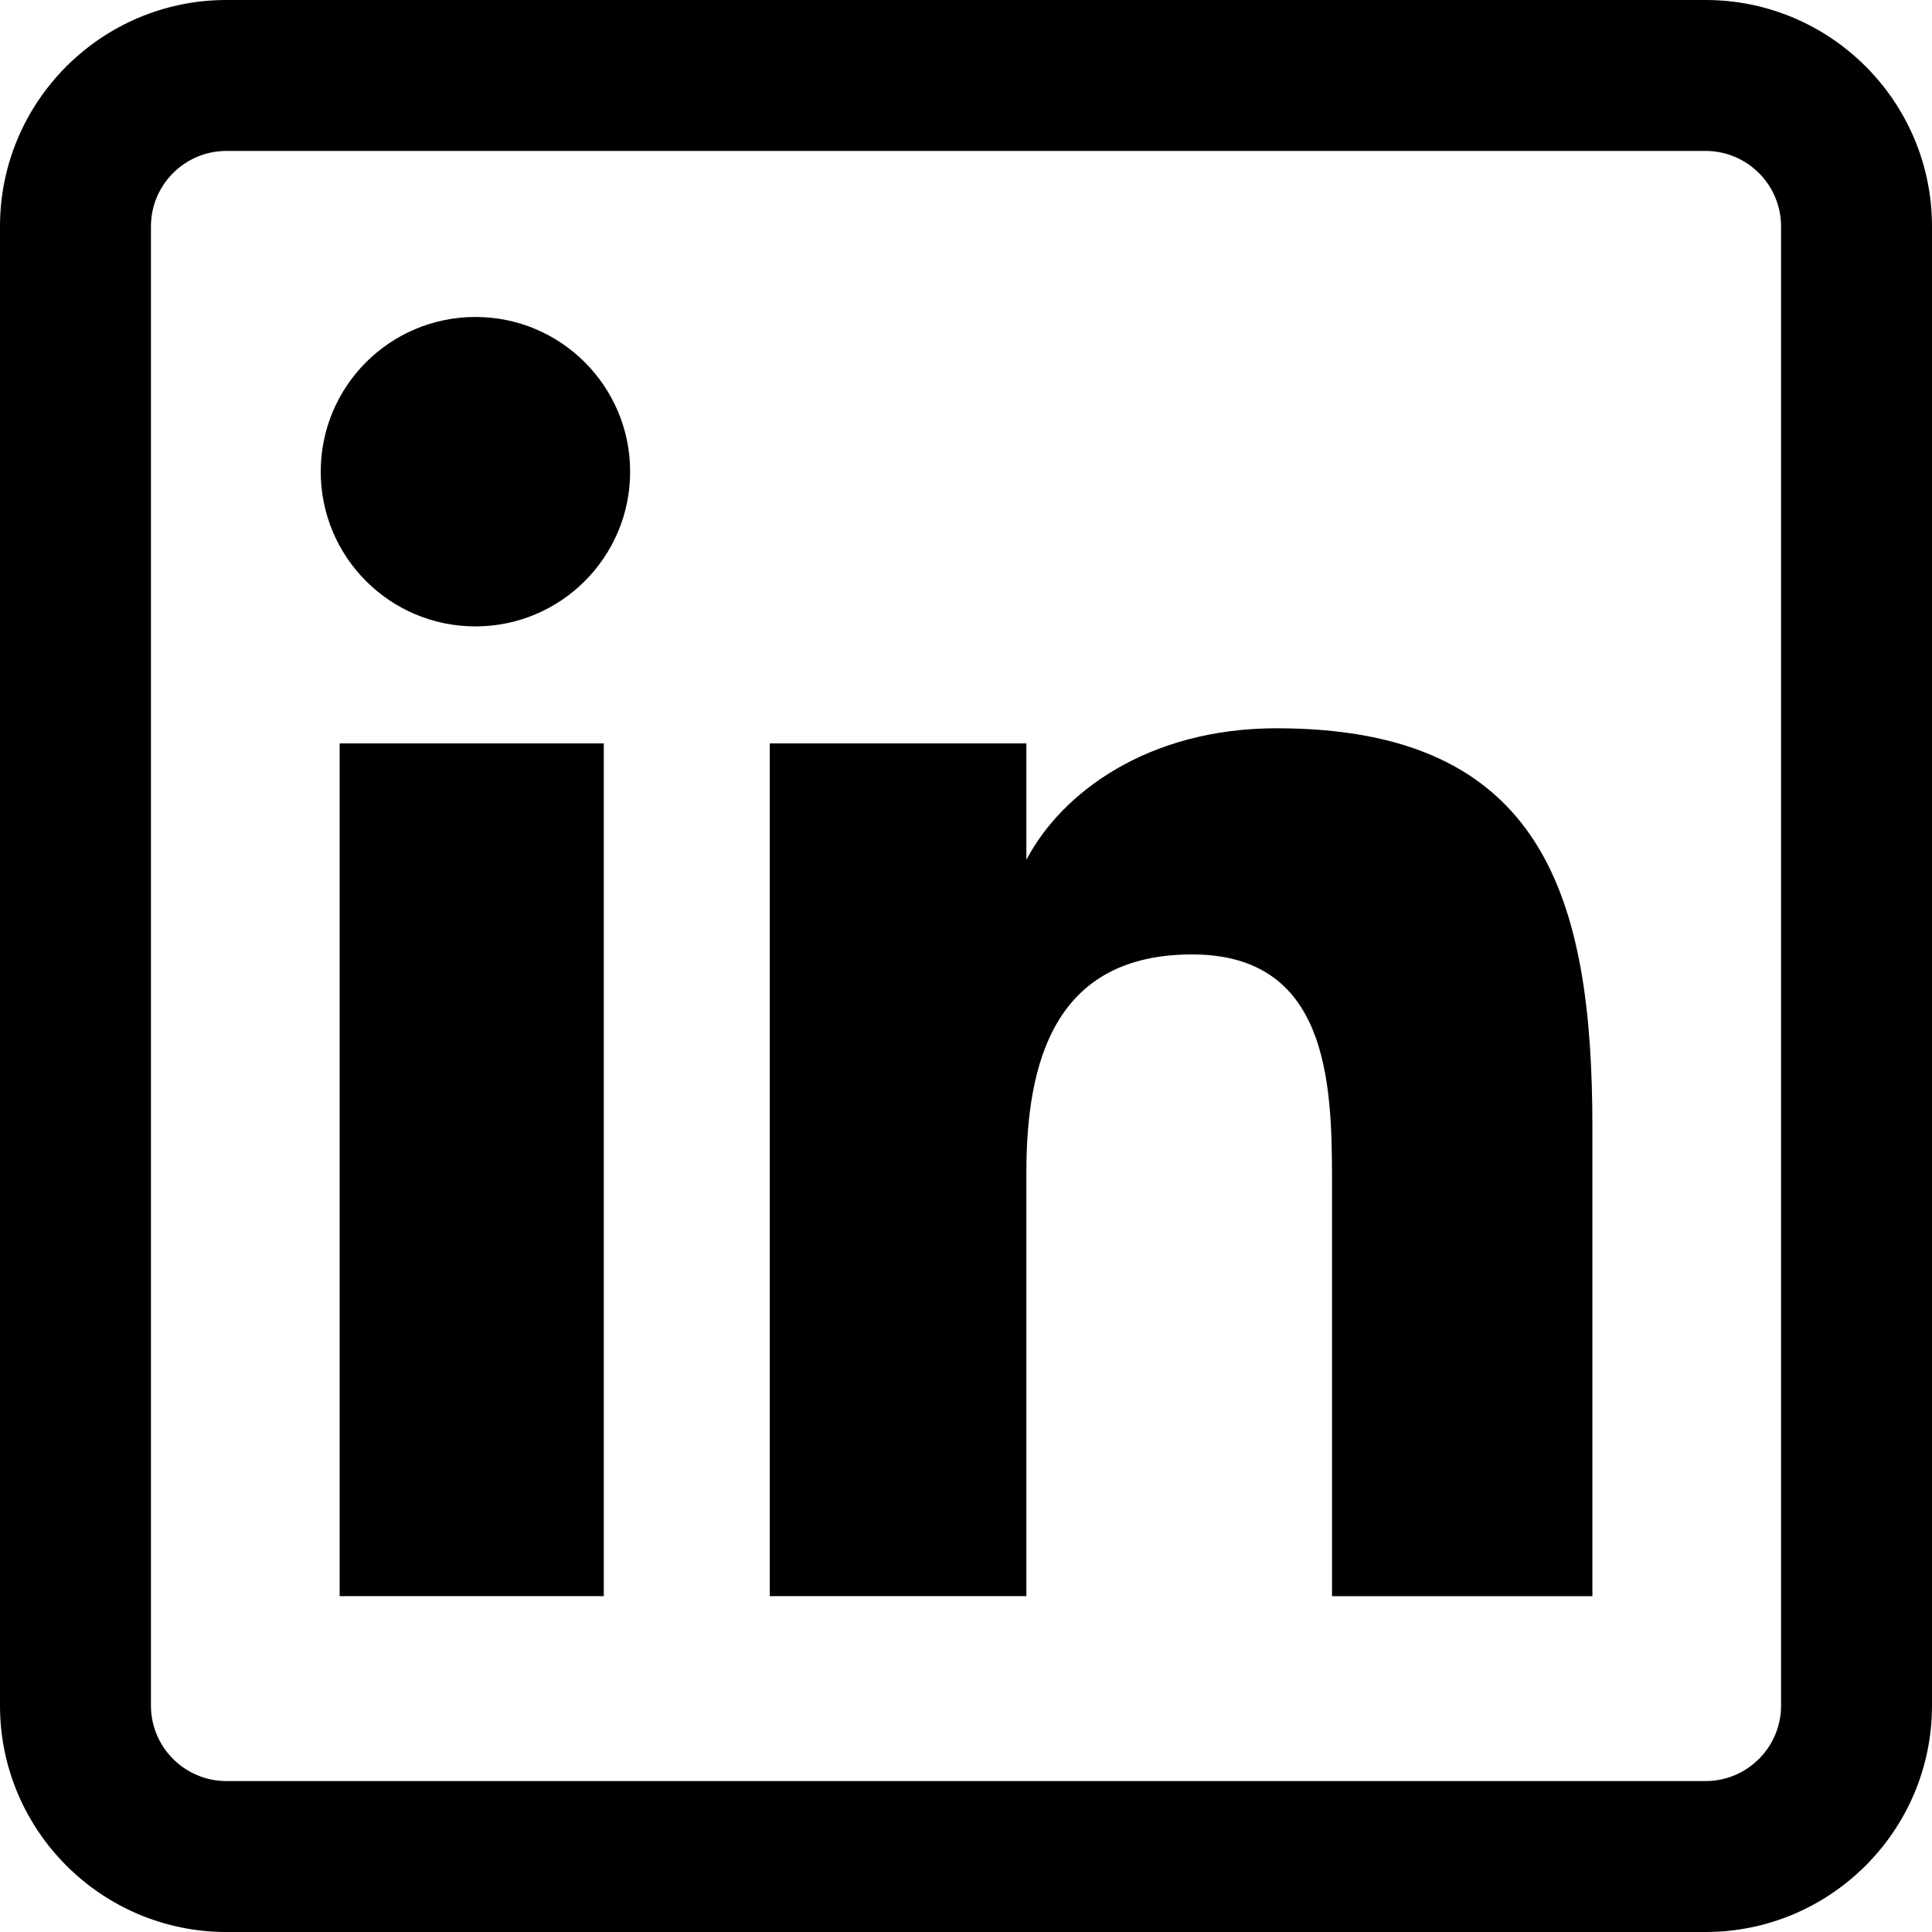
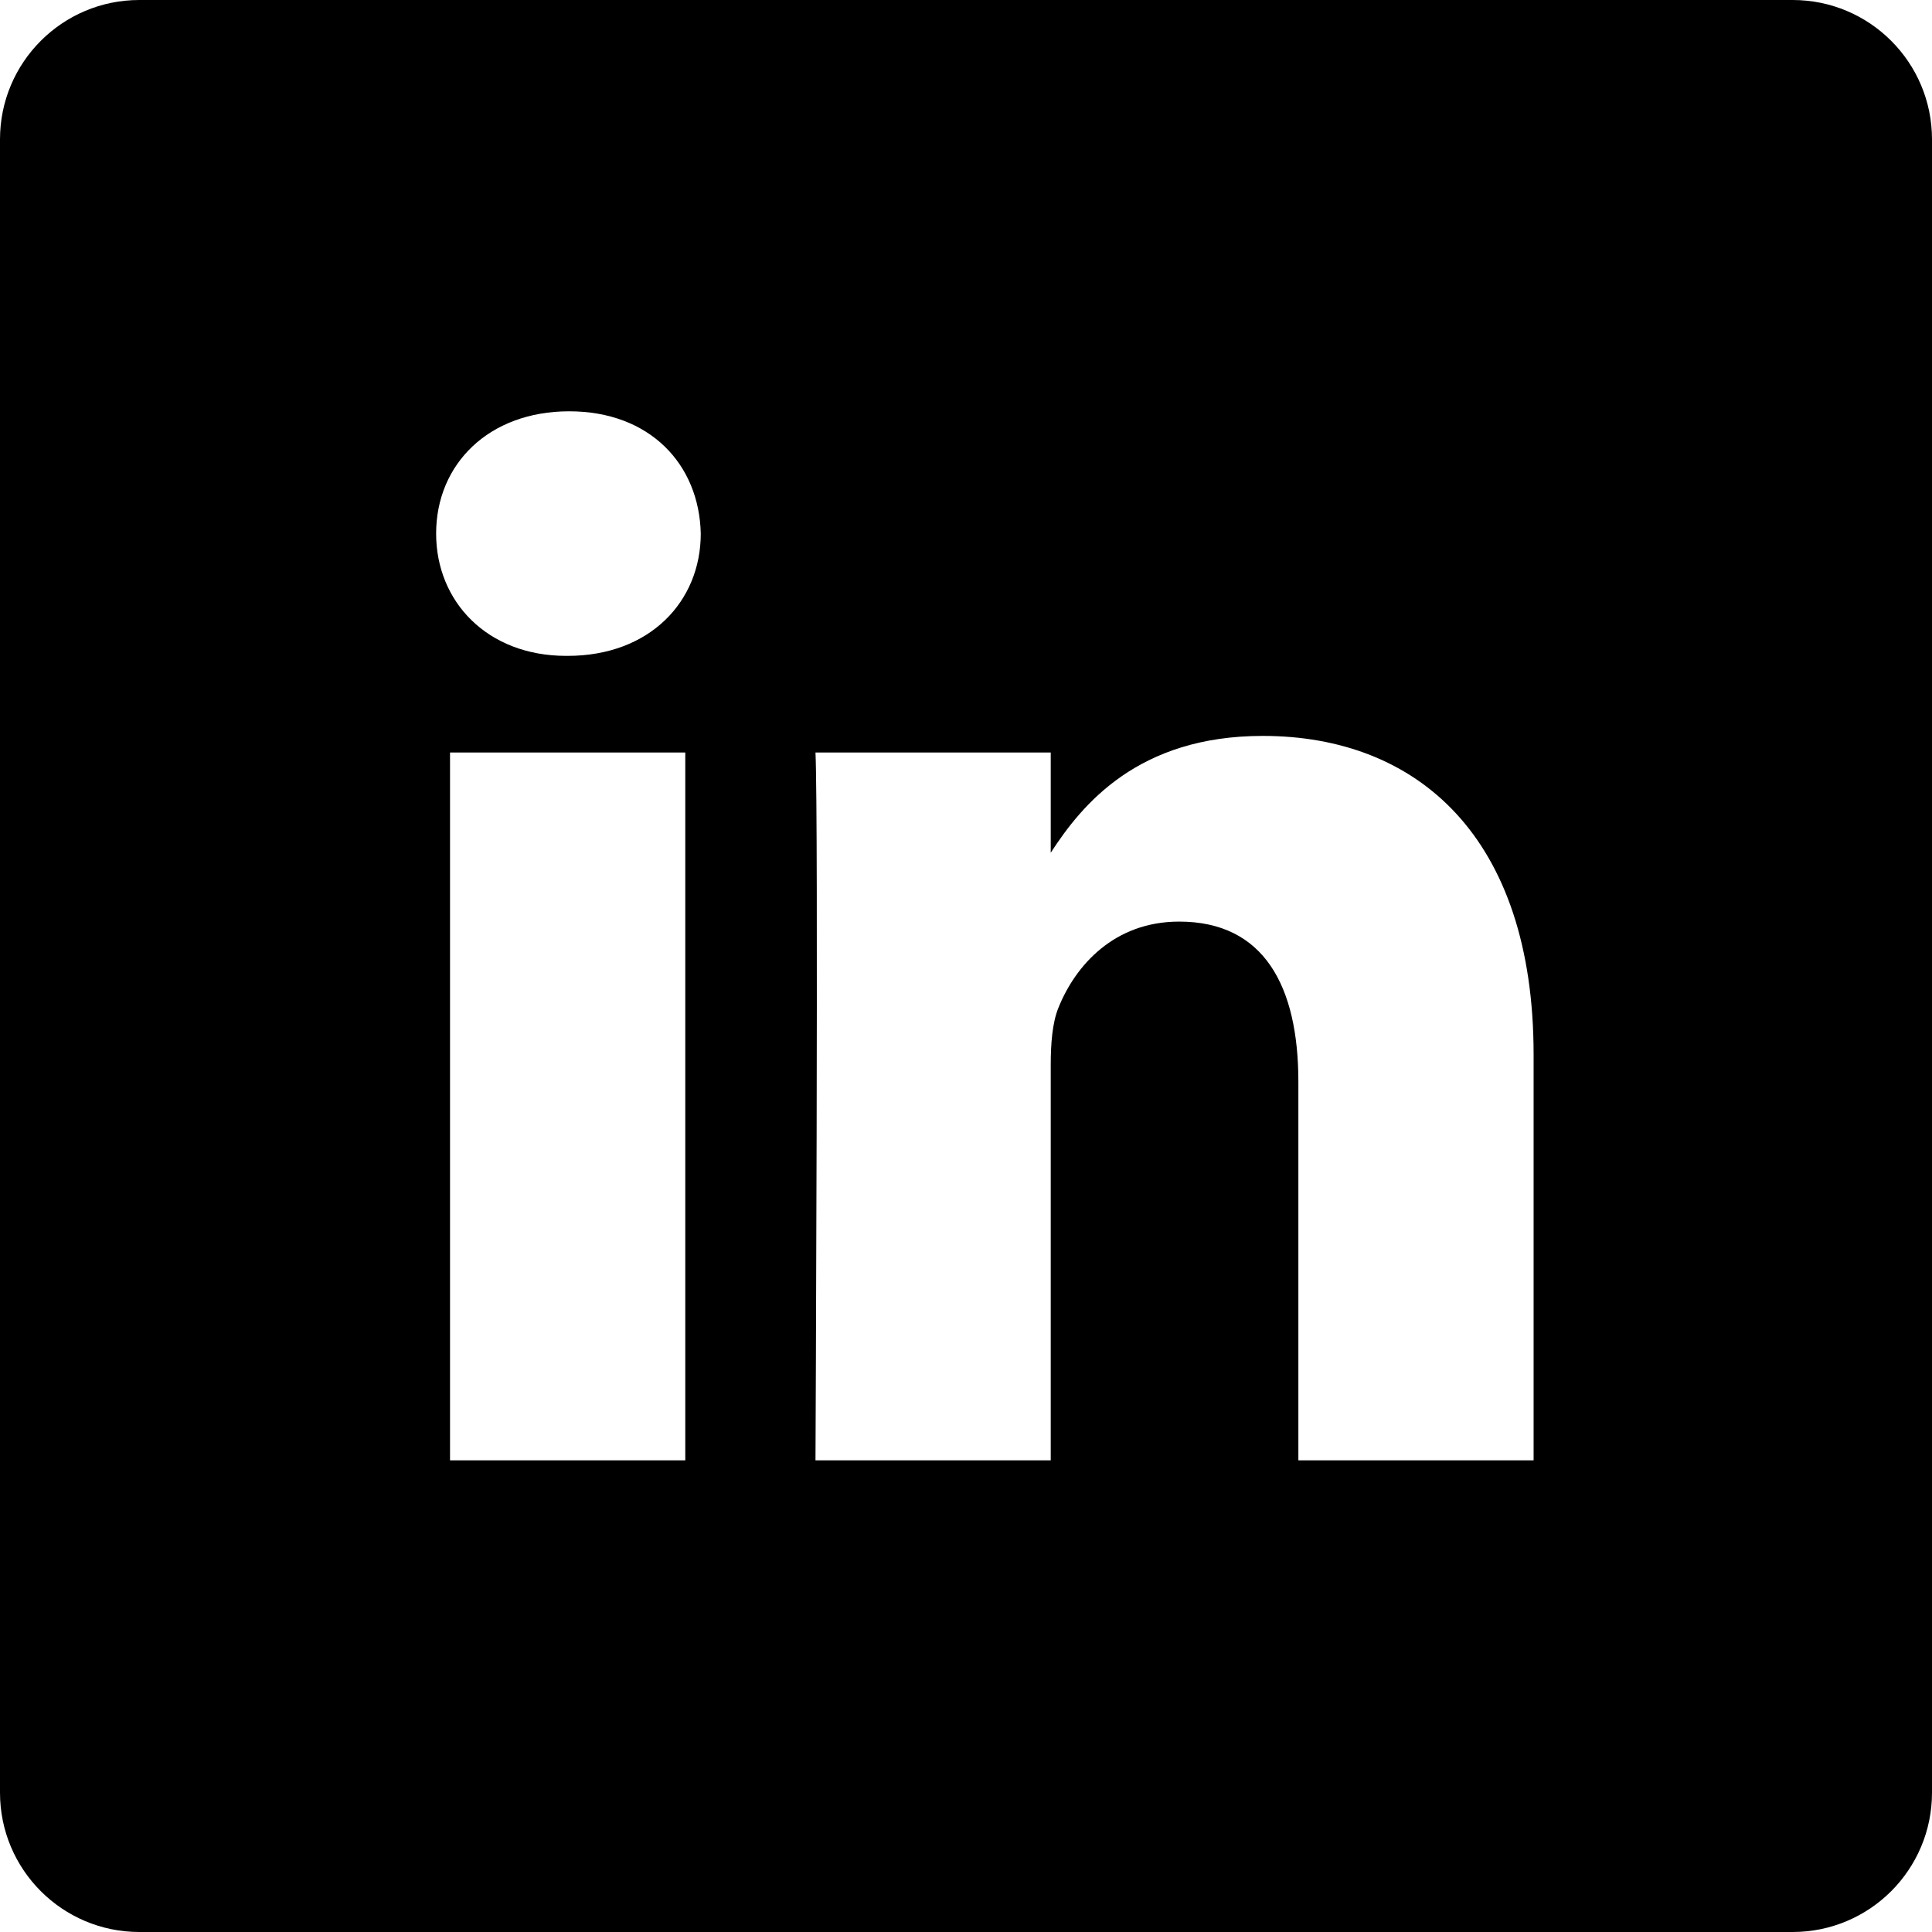
<svg xmlns="http://www.w3.org/2000/svg" height="512pt" viewBox="0 0 512 512" width="512pt">
-   <path d="m160.008 423h-70v-226h70zm6.984-298.004c0-22.629-18.359-40.996-40.977-40.996-22.703 0-41.016 18.367-41.016 40.996 0 22.637 18.312 41.004 41.016 41.004 22.617 0 40.977-18.367 40.977-41.004zm255.008 173.668c0-60.668-12.816-105.664-83.688-105.664-34.055 0-56.914 17.031-66.246 34.742h-.066v-30.742h-68v226h68v-112.211c0-29.387 7.48-57.855 43.906-57.855 35.93 0 37.094 33.605 37.094 59.723v110.344h69zm90 153.336v-392c0-33.086-26.914-60-60-60h-392c-33.086 0-60 26.914-60 60v392c0 33.086 26.914 60 60 60h392c33.086 0 60-26.914 60-60zm-60-412c11.027 0 20 8.973 20 20v392c0 11.027-8.973 20-20 20h-392c-11.027 0-20-8.973-20-20v-392c0-11.027 8.973-20 20-20zm0 0" />
+   <path d="m475.074 0h-438.148c-20.395 0-36.926 16.531-36.926 36.926v438.148c0 20.395 16.531 36.926 36.926 36.926h438.148c20.395 0 36.926-16.531 36.926-36.926v-438.148c0-20.395-16.531-36.926-36.926-36.926zm-293.465 387h-62.348v-187.574h62.348zm-31.172-213.188h-.406c-20.922 0-34.453-14.402-34.453-32.402 0-18.406 13.945-32.41 35.273-32.41 21.328 0 34.453 14.004 34.859 32.41 0 18-13.531 32.402-35.273 32.402zm255.984 213.188h-62.34v-100.348c0-25.219-9.027-42.418-31.586-42.418-17.223 0-27.48 11.602-31.988 22.801-1.648 4.008-2.051 9.609-2.051 15.215v104.75h-62.344s.816-169.977 0-187.574h62.344v26.559c8.285-12.781 23.109-30.961 56.188-30.961 41.02 0 71.777 26.809 71.777 84.422zm0 0" />
</svg>
